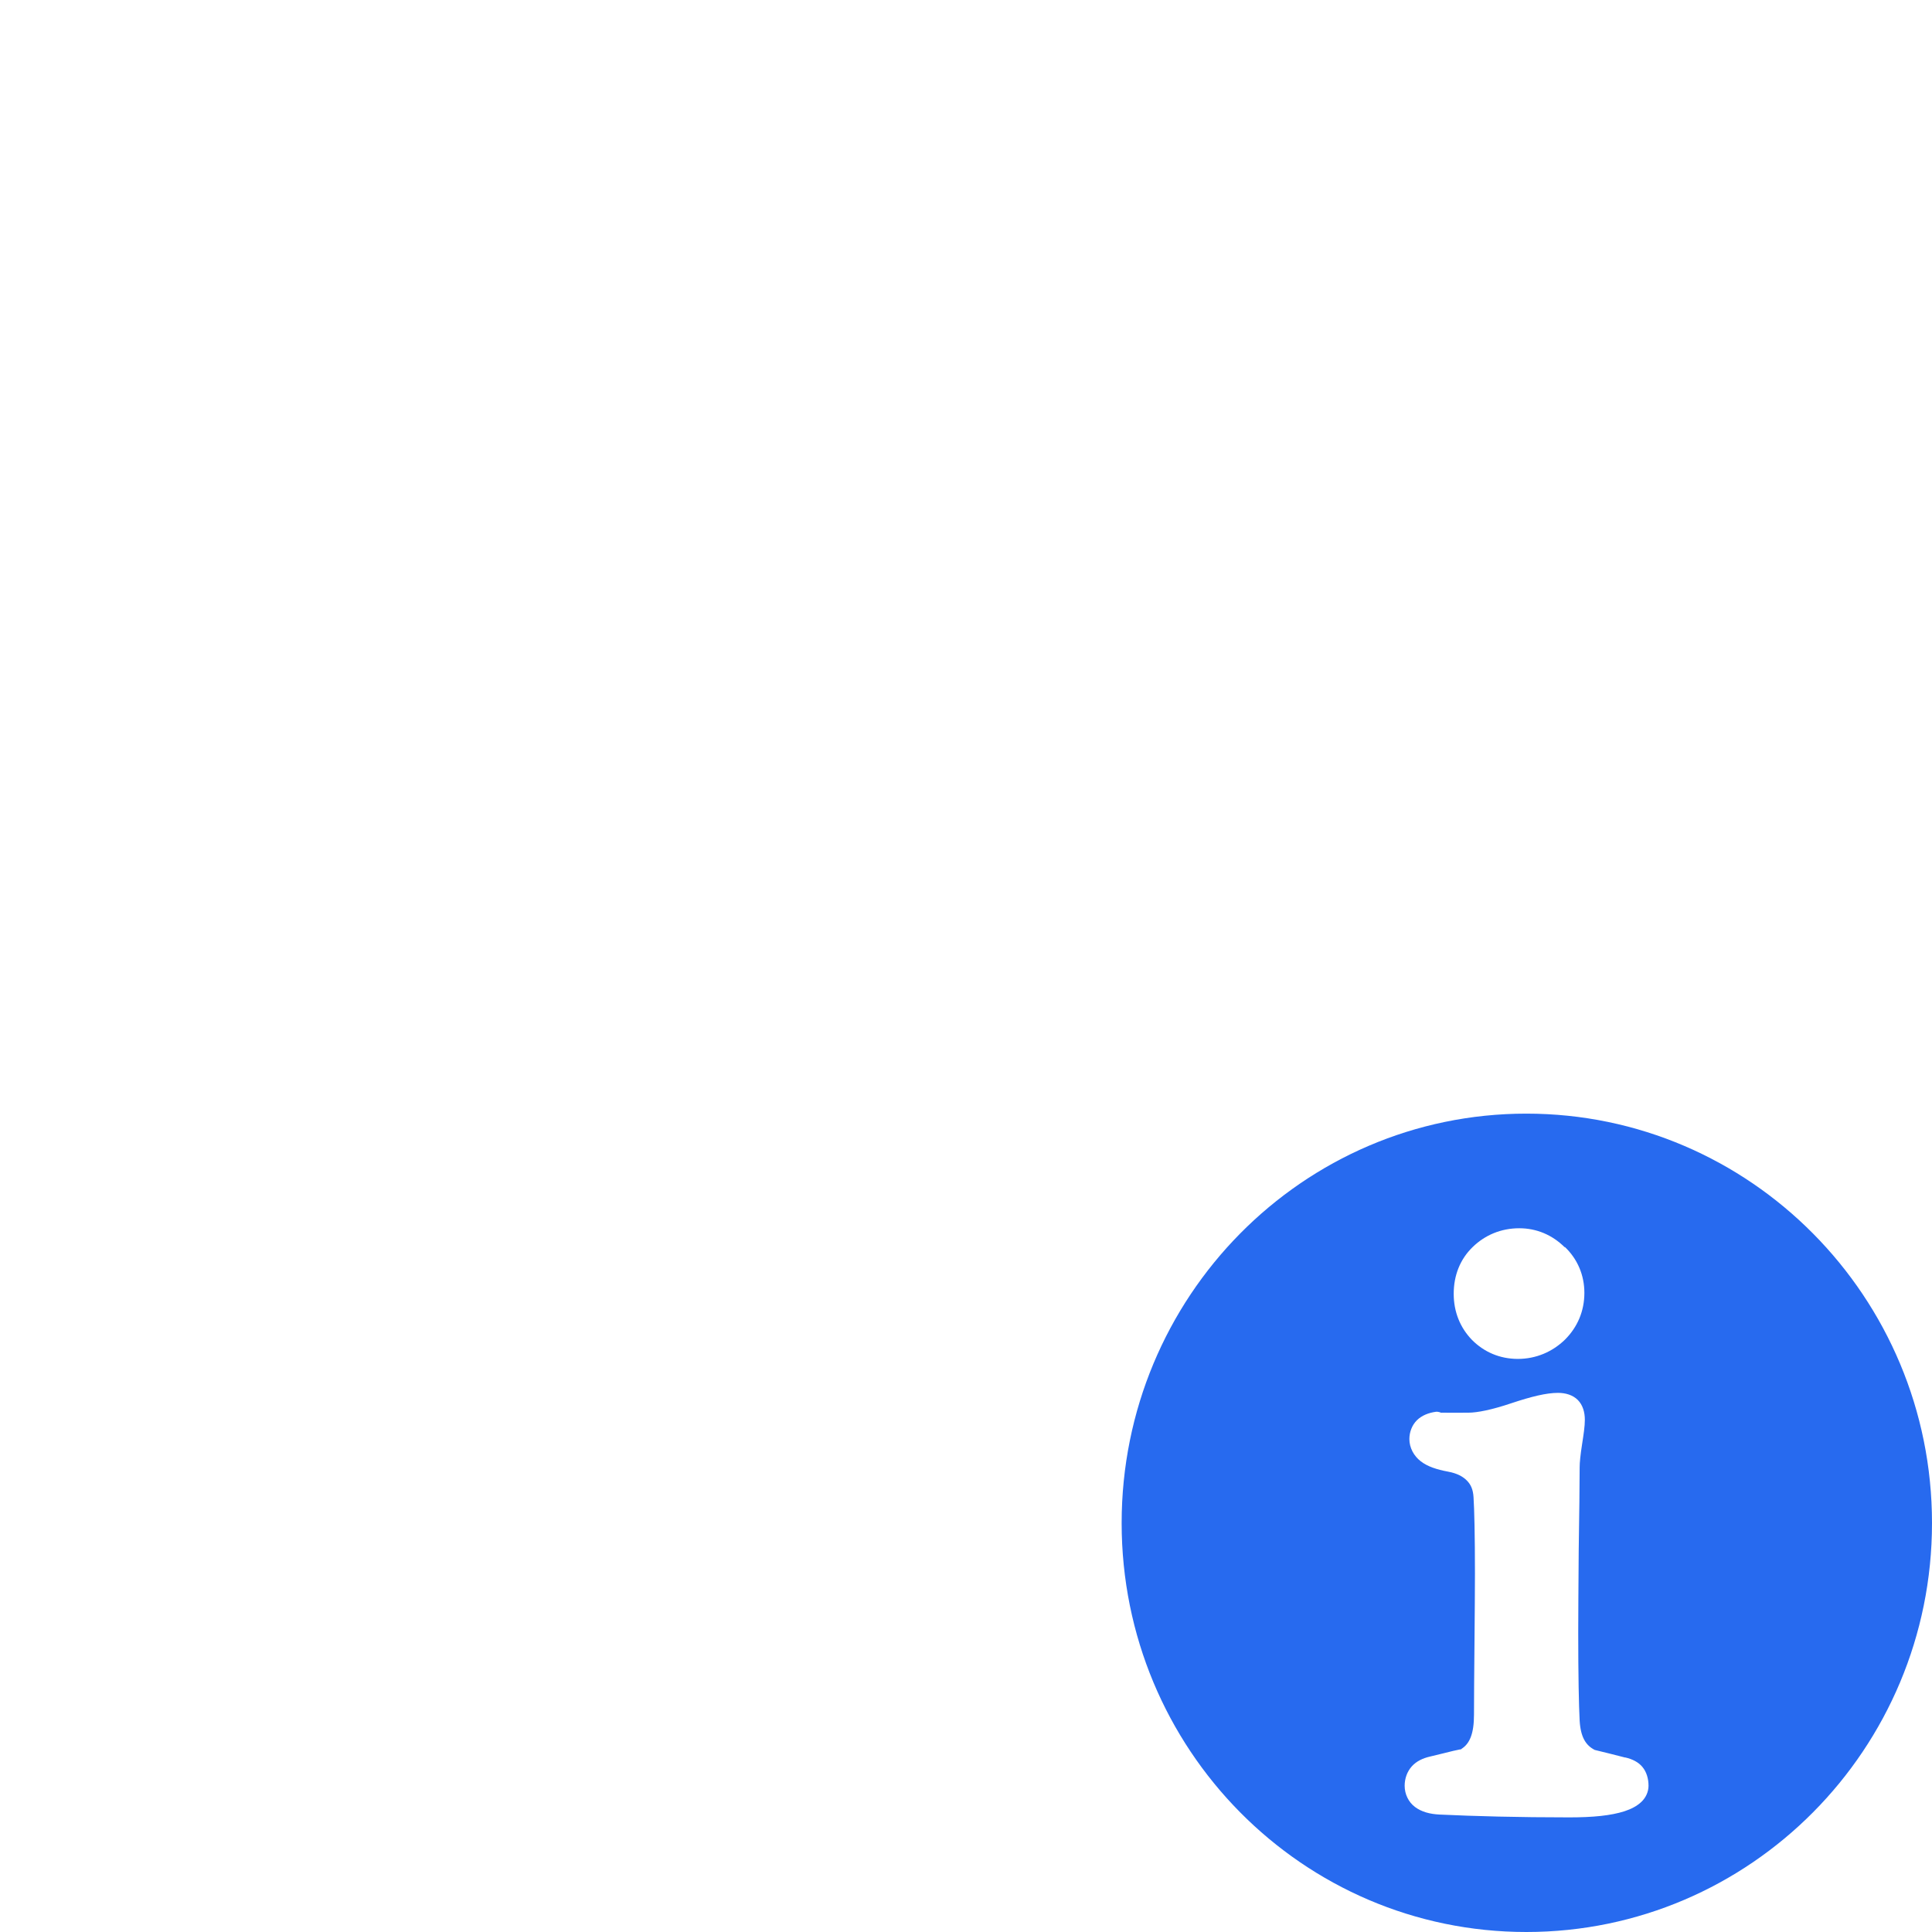
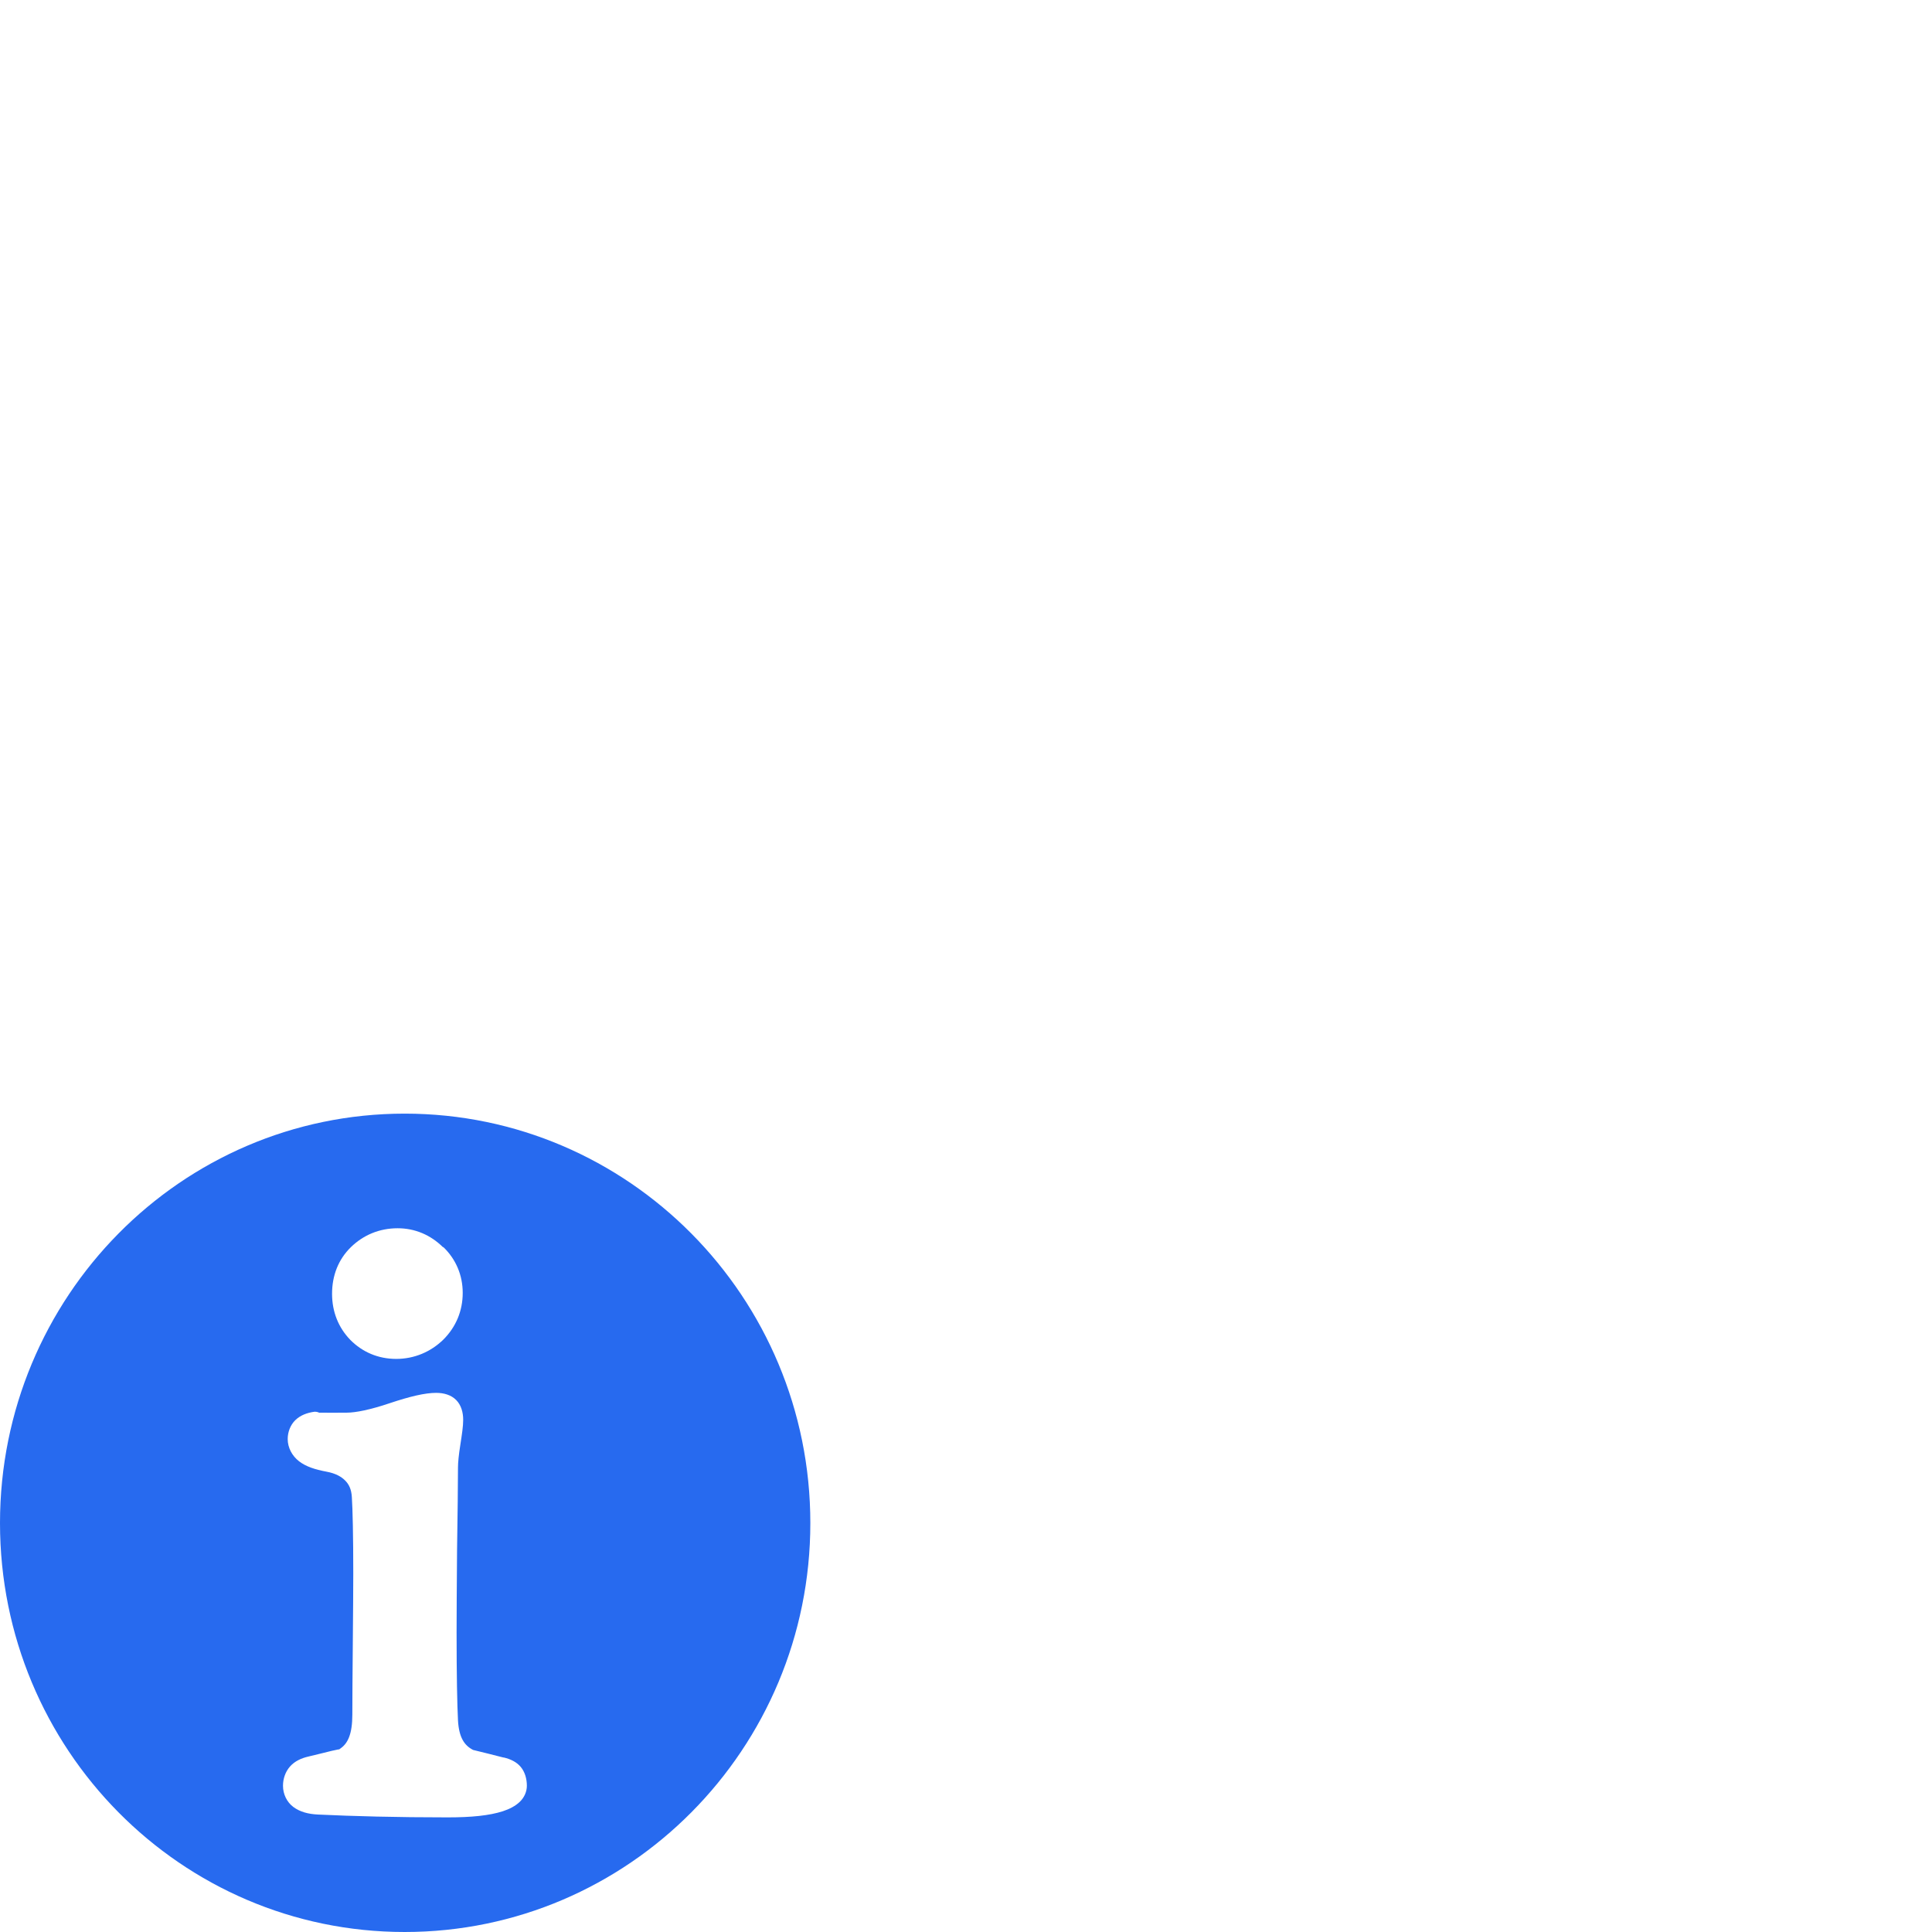
- <svg xmlns="http://www.w3.org/2000/svg" width="128" height="128" version="1.1">
-   <path id="shape" d="M 101.125 73.781 C 86.302 73.781 74.312 85.932 74.312 100.906 C 74.312 115.881 86.302 128 101.125 128 C 115.948 128 128 115.881 128 100.906 C 128 85.932 115.948 73.781 101.125 73.781 z M 100.656 81.375 C 101.806 81.375 102.841 81.819 103.656 82.625 C 103.663 82.631 103.681 82.619 103.688 82.625 C 104.518 83.424 104.969 84.486 104.969 85.656 C 104.969 86.852 104.521 87.917 103.688 88.75 C 102.853 89.564 101.765 90.031 100.562 90.031 C 99.365 90.031 98.327 89.577 97.531 88.781 C 96.733 87.962 96.312 86.905 96.312 85.719 C 96.312 84.496 96.737 83.43 97.562 82.625 C 98.378 81.83 99.443 81.375 100.656 81.375 z M 103.219 92.281 C 103.712 92.281 104.196 92.415 104.531 92.75 C 104.867 93.085 105 93.57 105 94.062 C 105 94.498 104.922 95.004 104.812 95.719 C 104.706 96.395 104.656 96.901 104.656 97.219 C 104.656 98.437 104.63 100.281 104.594 102.719 C 104.576 105.138 104.562 106.951 104.562 108.156 C 104.562 111.01 104.602 112.96 104.656 114 C 104.722 115.101 105.069 115.637 105.656 115.938 C 106.318 116.093 106.988 116.27 107.656 116.438 C 107.666 116.44 107.678 116.435 107.688 116.438 C 108.13 116.542 108.536 116.731 108.812 117.062 C 109.095 117.401 109.219 117.857 109.219 118.312 C 109.219 118.714 109.038 119.099 108.75 119.375 C 108.462 119.651 108.067 119.857 107.625 120 C 106.74 120.286 105.55 120.406 103.969 120.406 C 100.587 120.406 97.731 120.329 95.375 120.219 C 94.73 120.188 94.183 120.041 93.75 119.719 C 93.317 119.396 93.062 118.866 93.062 118.312 C 93.062 117.836 93.225 117.375 93.531 117.031 C 93.837 116.687 94.265 116.485 94.75 116.375 C 95.42 116.219 95.92 116.086 96.281 116 C 96.462 115.957 96.623 115.932 96.719 115.906 C 96.776 115.891 96.767 115.911 96.781 115.906 C 96.791 115.903 96.854 115.854 96.812 115.875 C 97.365 115.54 97.656 114.872 97.656 113.594 C 97.656 112.544 97.669 110.978 97.688 108.906 C 97.706 106.835 97.719 105.29 97.719 104.25 C 97.719 101.708 97.678 99.997 97.625 99.188 C 97.595 98.68 97.444 98.354 97.188 98.094 C 96.931 97.833 96.554 97.614 95.938 97.5 C 95.196 97.362 94.582 97.166 94.125 96.812 C 93.668 96.459 93.375 95.913 93.375 95.344 C 93.375 94.882 93.547 94.417 93.875 94.094 C 94.203 93.771 94.654 93.597 95.156 93.531 A 0.585 0.585 0 0 1 95.375 93.562 C 95.381 93.563 95.398 93.562 95.406 93.562 A 0.585 0.585 0 0 1 95.438 93.594 C 95.448 93.594 95.456 93.593 95.469 93.594 C 95.518 93.597 95.521 93.591 95.594 93.594 C 95.927 93.604 96.496 93.594 97.281 93.594 C 97.878 93.594 98.856 93.398 100.125 92.969 C 101.471 92.52 102.46 92.281 103.219 92.281 z " style="fill:#276aef;fill-opacity:1;stroke:none" />
+ <svg xmlns="http://www.w3.org/2000/svg" id="svg9" version="1.1" height="128" width="128">
+   <defs id="defs13" />
+   <path style="fill:#276aef;fill-opacity:1;stroke:none" d="M 26.812,73.781 C 11.989,73.781 0,85.932 0,100.906 0,115.881 11.989,128 26.812,128 c 14.823,0 26.875,-12.119 26.875,-27.094 0,-14.975 -12.052,-27.125 -26.875,-27.125 z M 26.344,81.375 c 1.15,4.3e-5 2.184,0.444 3,1.25 0.006,0.006 0.025,-0.006 0.031,0 0.83,0.799 1.281,1.861 1.281,3.031 -10e-6,1.196 -0.448,2.261 -1.281,3.094 -0.835,0.814 -1.923,1.281 -3.125,1.281 -1.198,3.4e-5 -2.236,-0.454 -3.031,-1.25 C 22.42,87.962 22,86.905 22,85.719 c -7e-6,-1.223 0.424,-2.289 1.25,-3.094 0.816,-0.795 1.88,-1.25 3.094,-1.25 z m 2.562,10.906 c 0.493,1.6e-5 0.977,0.133 1.312,0.469 0.335,0.335 0.469,0.82 0.469,1.312 -10e-6,0.435 -0.078,0.942 -0.188,1.656 -0.107,0.676 -0.156,1.183 -0.156,1.5 0,1.218 -0.026,3.062 -0.062,5.5 -0.018,2.42 -0.031,4.232 -0.031,5.438 -10e-5,2.854 0.04,4.803 0.094,5.844 0.066,1.101 0.413,1.637 1,1.938 0.662,0.155 1.332,0.333 2,0.5 0.01,0.002 0.021,-0.002 0.031,0 0.442,0.104 0.848,0.293 1.125,0.625 0.282,0.339 0.406,0.794 0.406,1.25 0,0.401 -0.181,0.786 -0.469,1.062 -0.288,0.277 -0.683,0.482 -1.125,0.625 -0.885,0.286 -2.075,0.406 -3.656,0.406 -3.382,0 -6.238,-0.077 -8.594,-0.188 -0.645,-0.031 -1.192,-0.178 -1.625,-0.5 -0.433,-0.322 -0.688,-0.853 -0.688,-1.406 -2e-6,-0.476 0.163,-0.937 0.469,-1.281 0.306,-0.344 0.734,-0.546 1.219,-0.656 0.67,-0.156 1.17,-0.289 1.531,-0.375 0.181,-0.043 0.341,-0.068 0.438,-0.094 0.058,-0.015 0.048,0.005 0.062,0 0.01,-0.003 0.072,-0.052 0.031,-0.031 0.552,-0.335 0.844,-1.003 0.844,-2.281 -10e-6,-1.05 0.013,-2.616 0.031,-4.688 0.018,-2.071 0.031,-3.616 0.031,-4.656 -10e-6,-2.542 -0.041,-4.253 -0.094,-5.062 -0.03,-0.507 -0.181,-0.833 -0.438,-1.094 -0.256,-0.26 -0.634,-0.48 -1.25,-0.594 -0.742,-0.138 -1.355,-0.334 -1.812,-0.688 -0.457,-0.353 -0.75,-0.899 -0.75,-1.469 -2e-6,-0.462 0.172,-0.927 0.5,-1.25 0.328,-0.323 0.779,-0.497 1.281,-0.562 a 0.585,0.585 0 0 1 0.219,0.031 c 0.006,4.39e-4 0.023,-5.55e-4 0.031,0 a 0.585,0.585 0 0 1 0.031,0.031 c 0.011,6.47e-4 0.019,-6.97e-4 0.031,0 0.05,0.003 0.052,-0.002 0.125,0 0.333,0.011 0.902,1e-5 1.688,0 0.597,2.1e-5 1.575,-0.196 2.844,-0.625 1.346,-0.449 2.335,-0.687 3.094,-0.688 z" id="shape" />
</svg>
